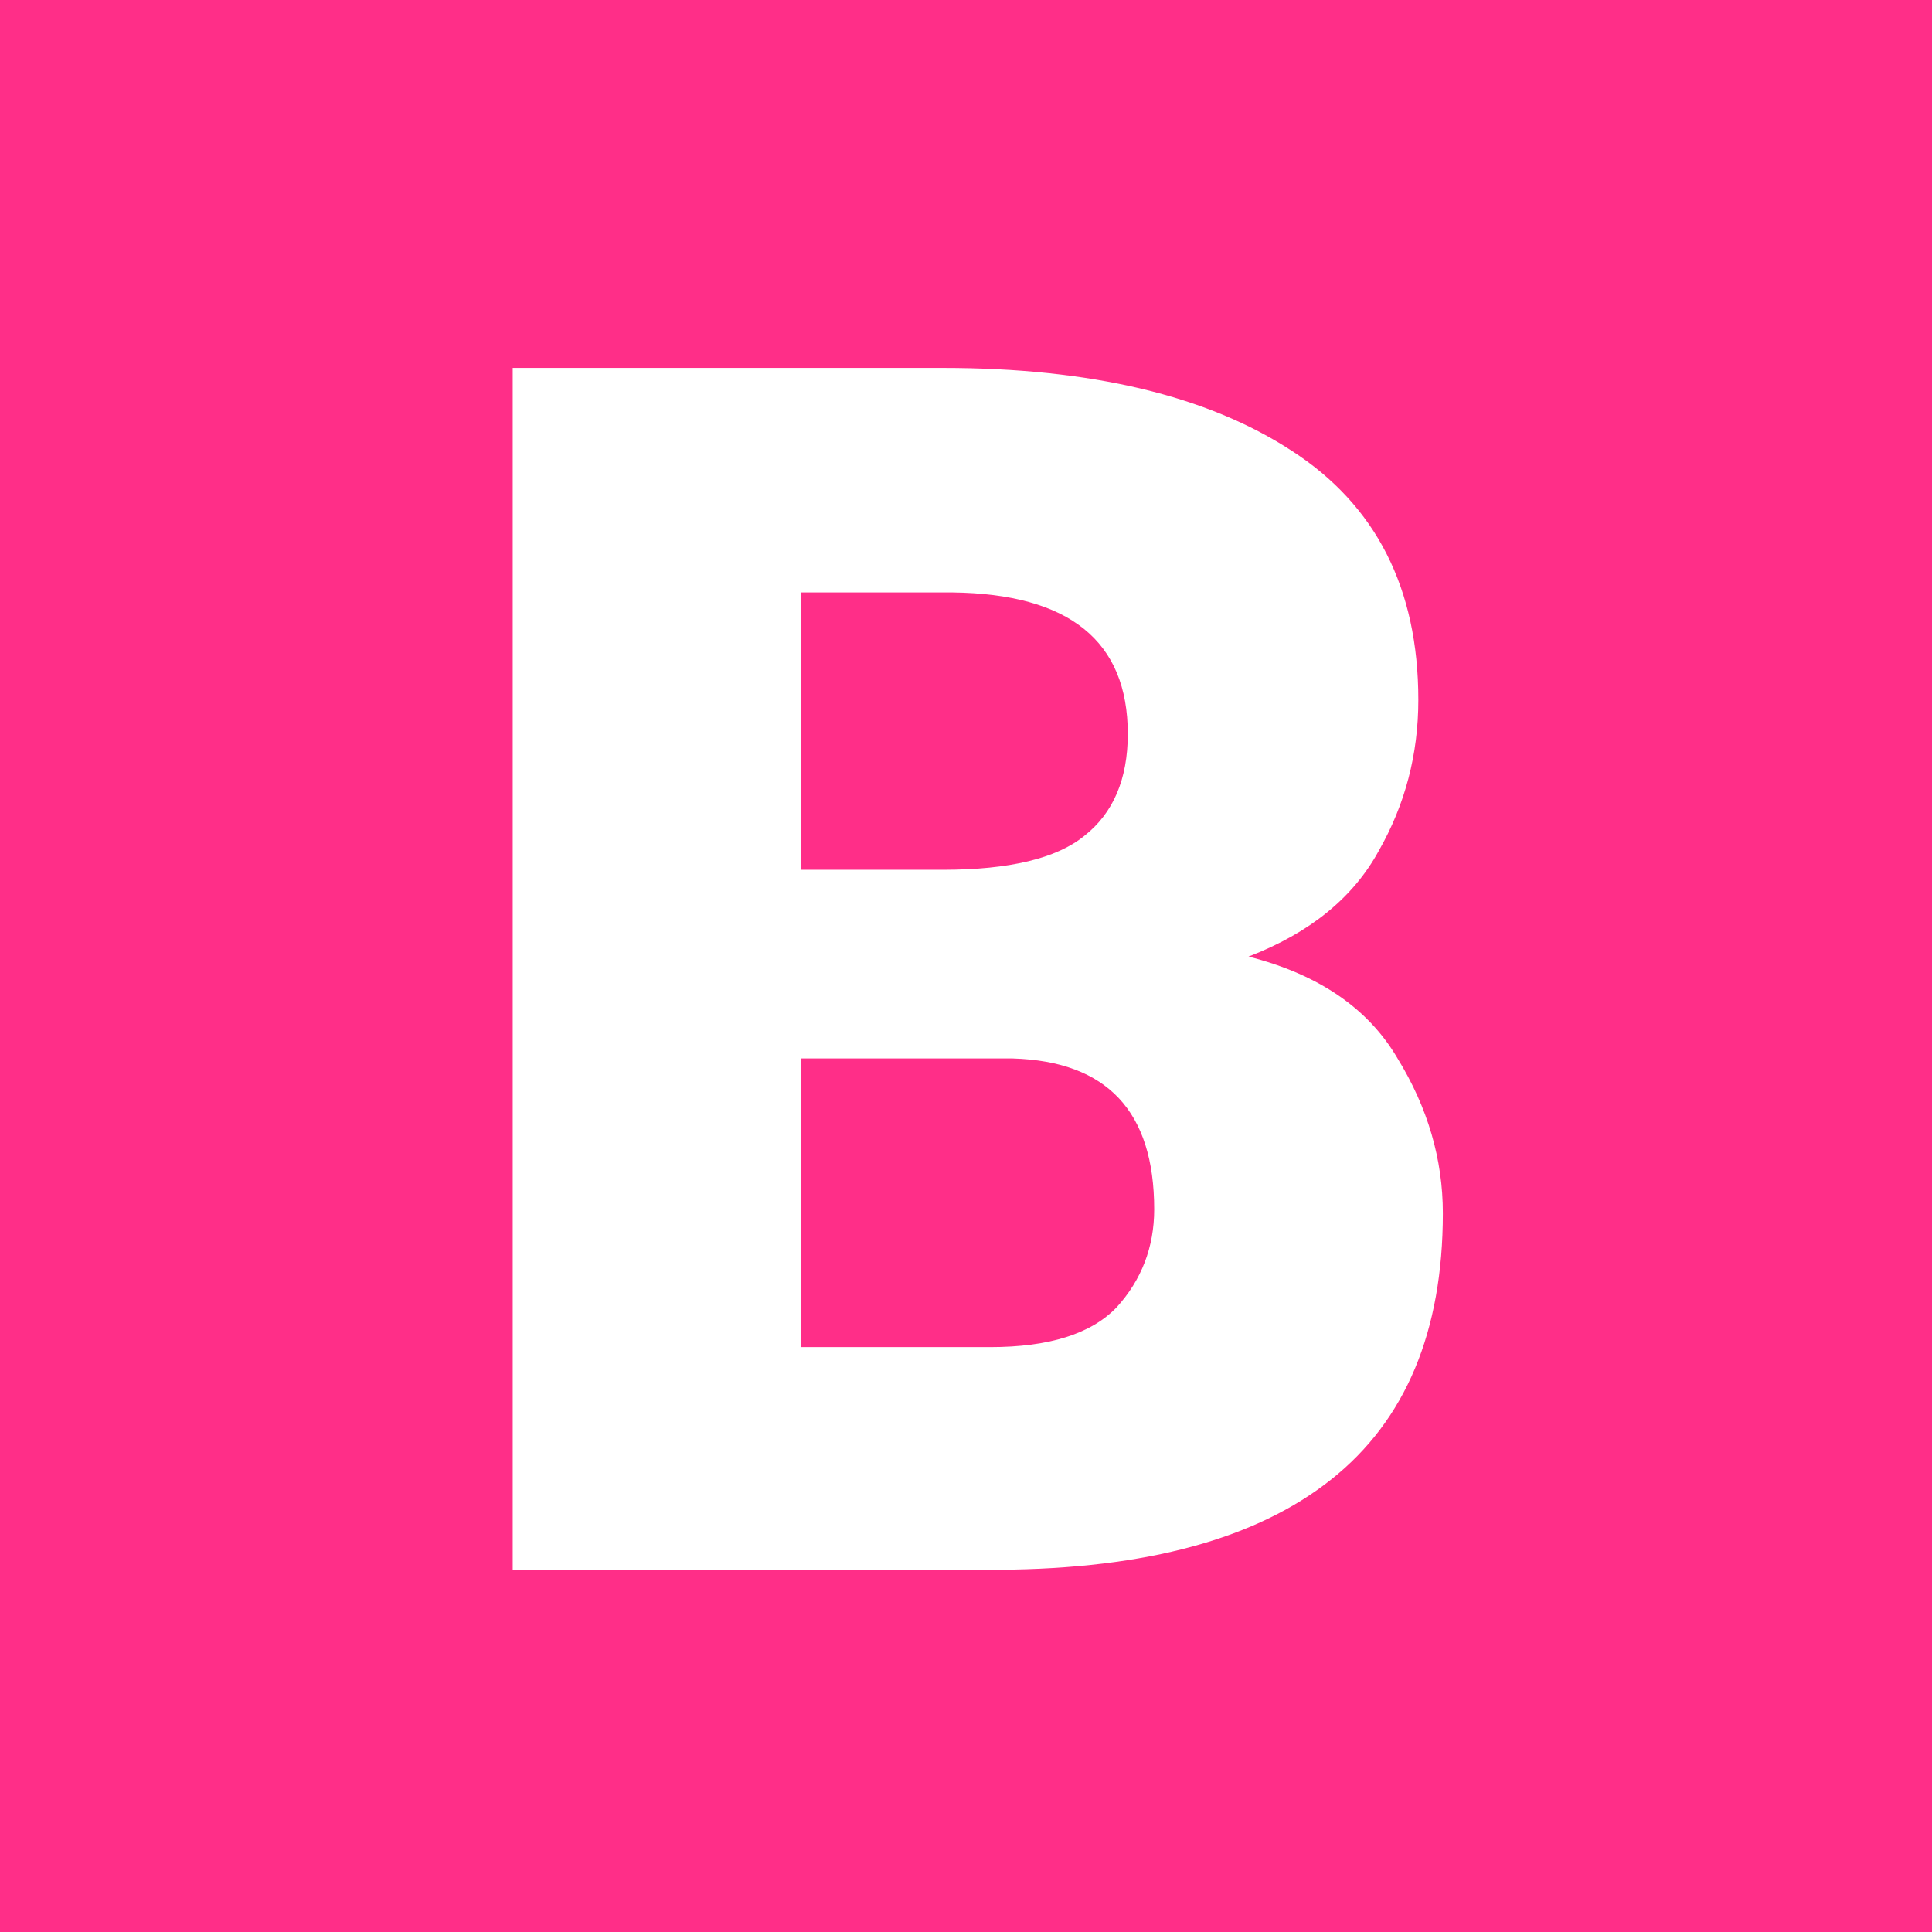
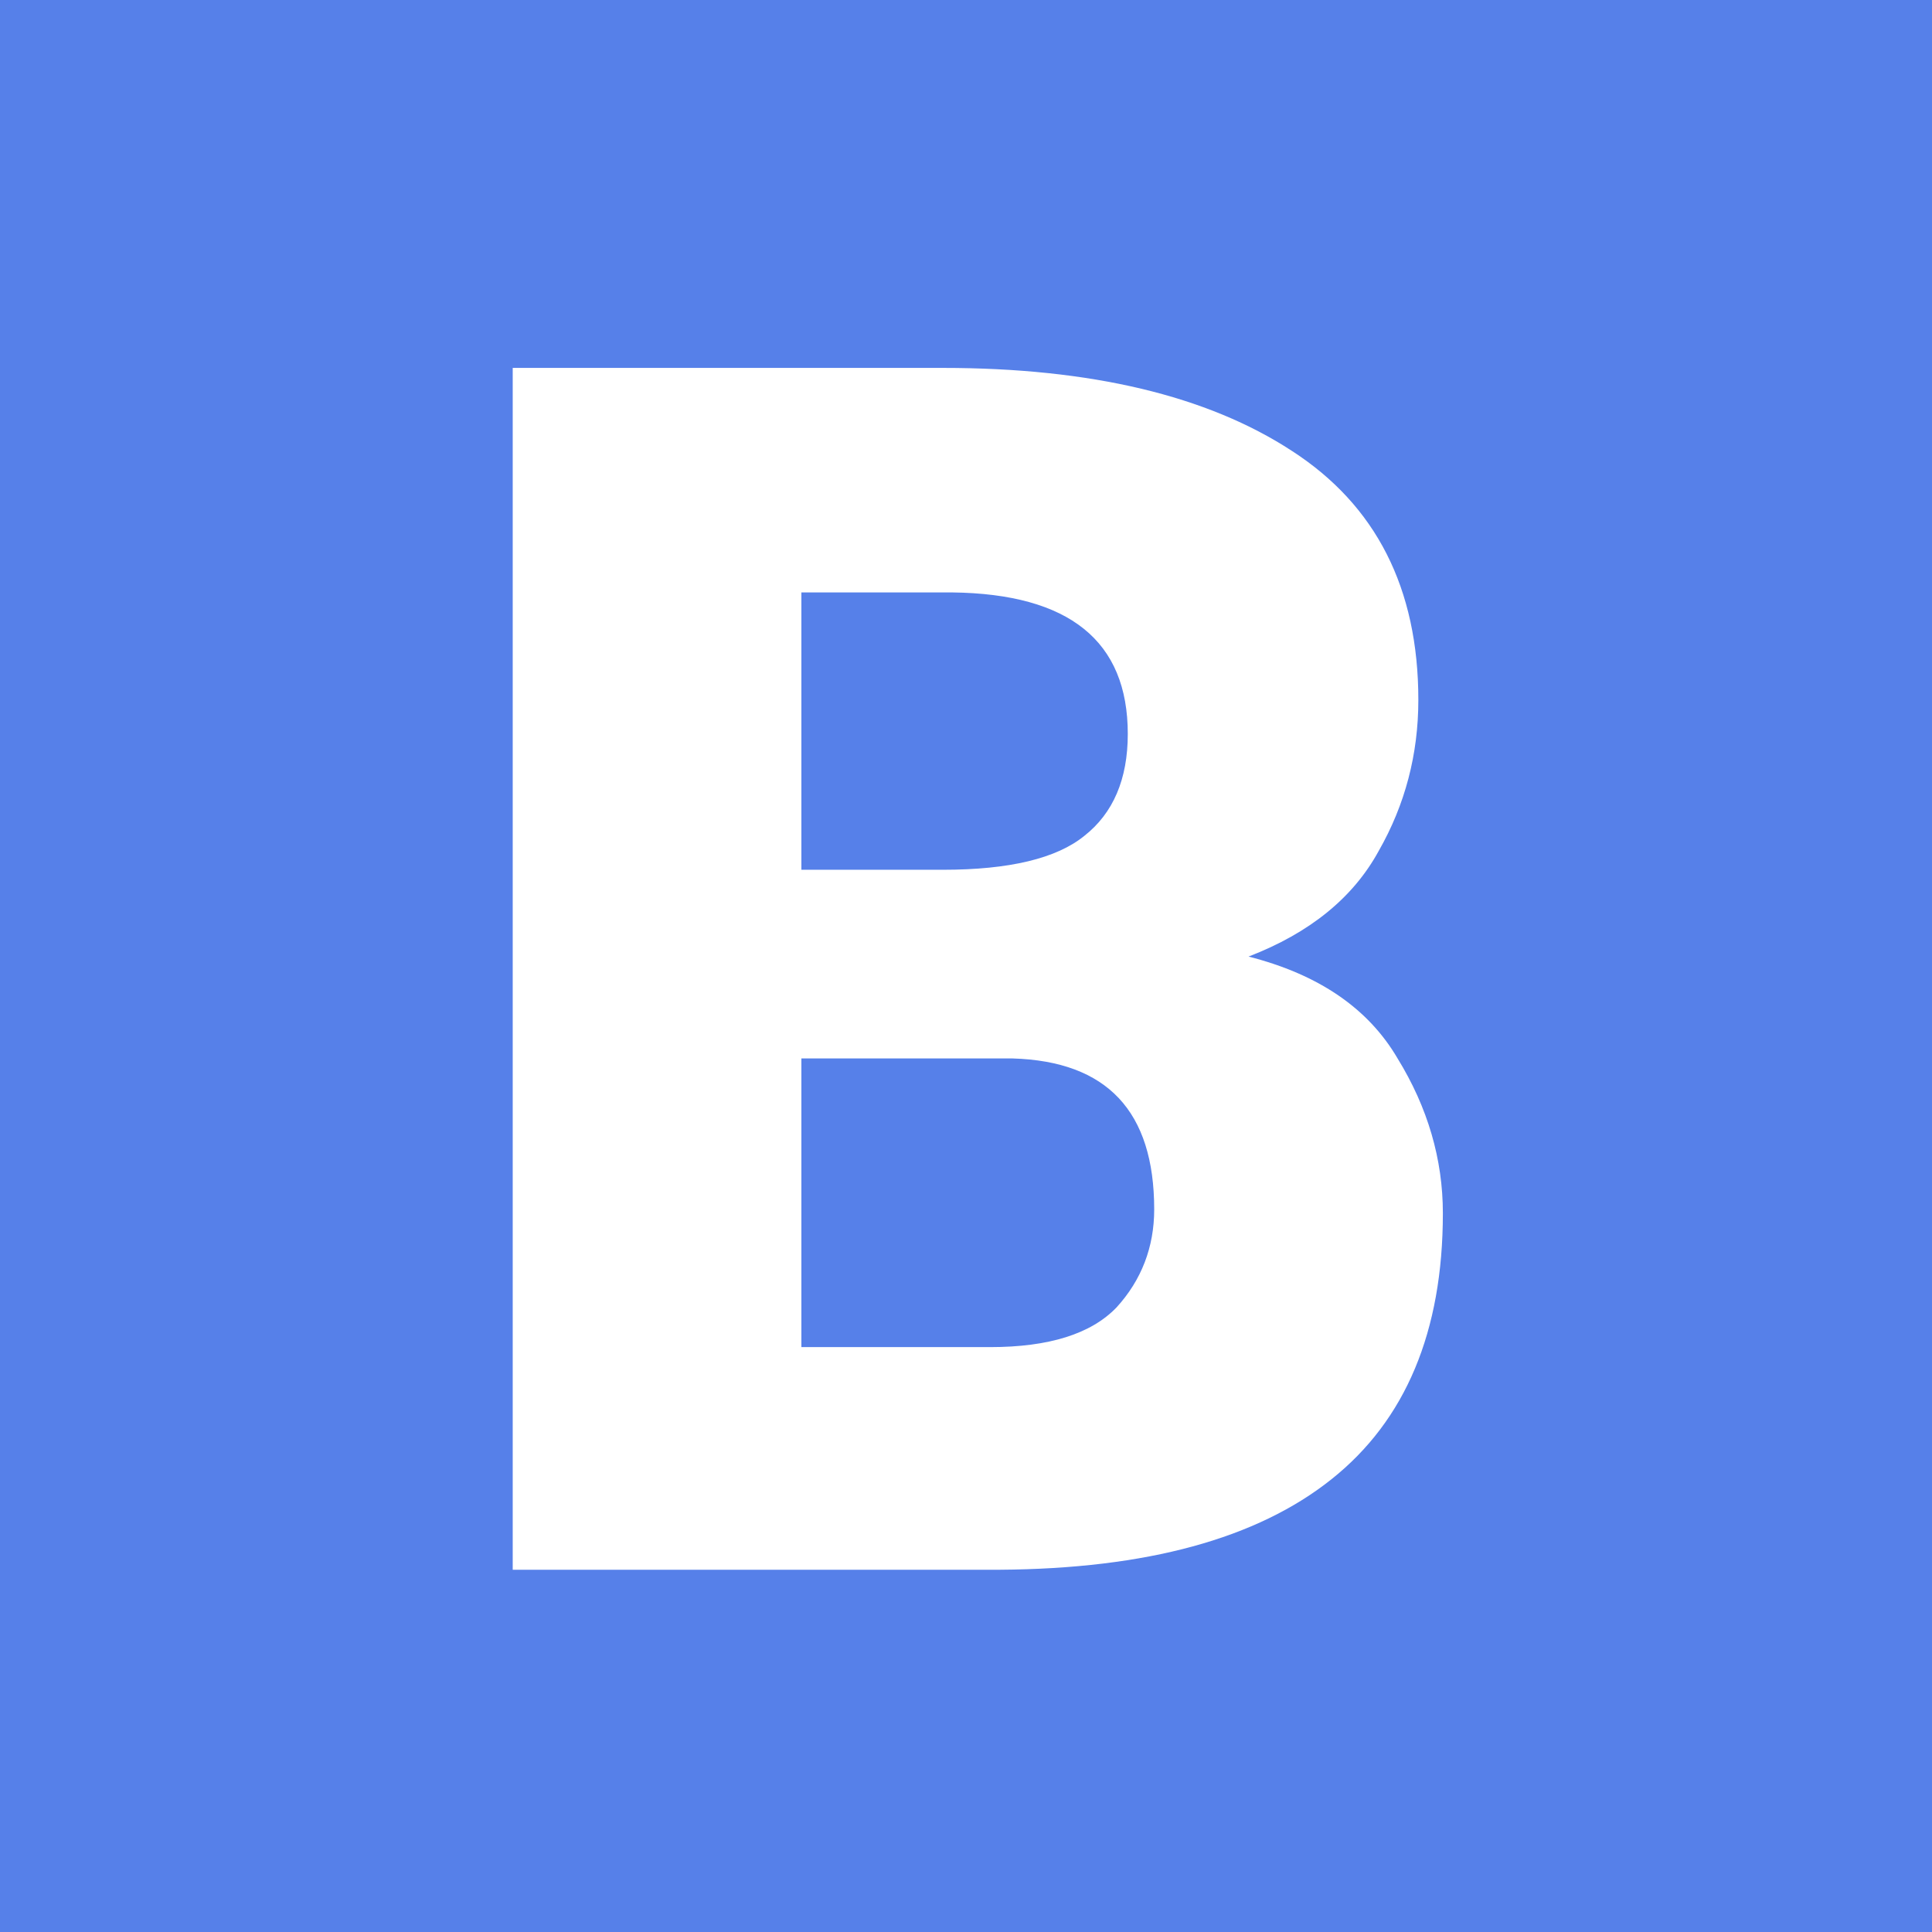
<svg xmlns="http://www.w3.org/2000/svg" viewBox="0 0 16 16" width="16" height="16" role="img" aria-label="Bonanza monogram 16">
-   <rect width="16" height="16" fill="#FF2E88" />
+   <rect width="16" height="16" fill="#5680E9" />
  <text x="8" y="13" text-anchor="middle" font-family="Satoshi, system-ui, -apple-system, 'Segoe UI', Roboto, sans-serif" font-weight="900" font-size="14" fill="#FFFFFF">B</text>
</svg>
